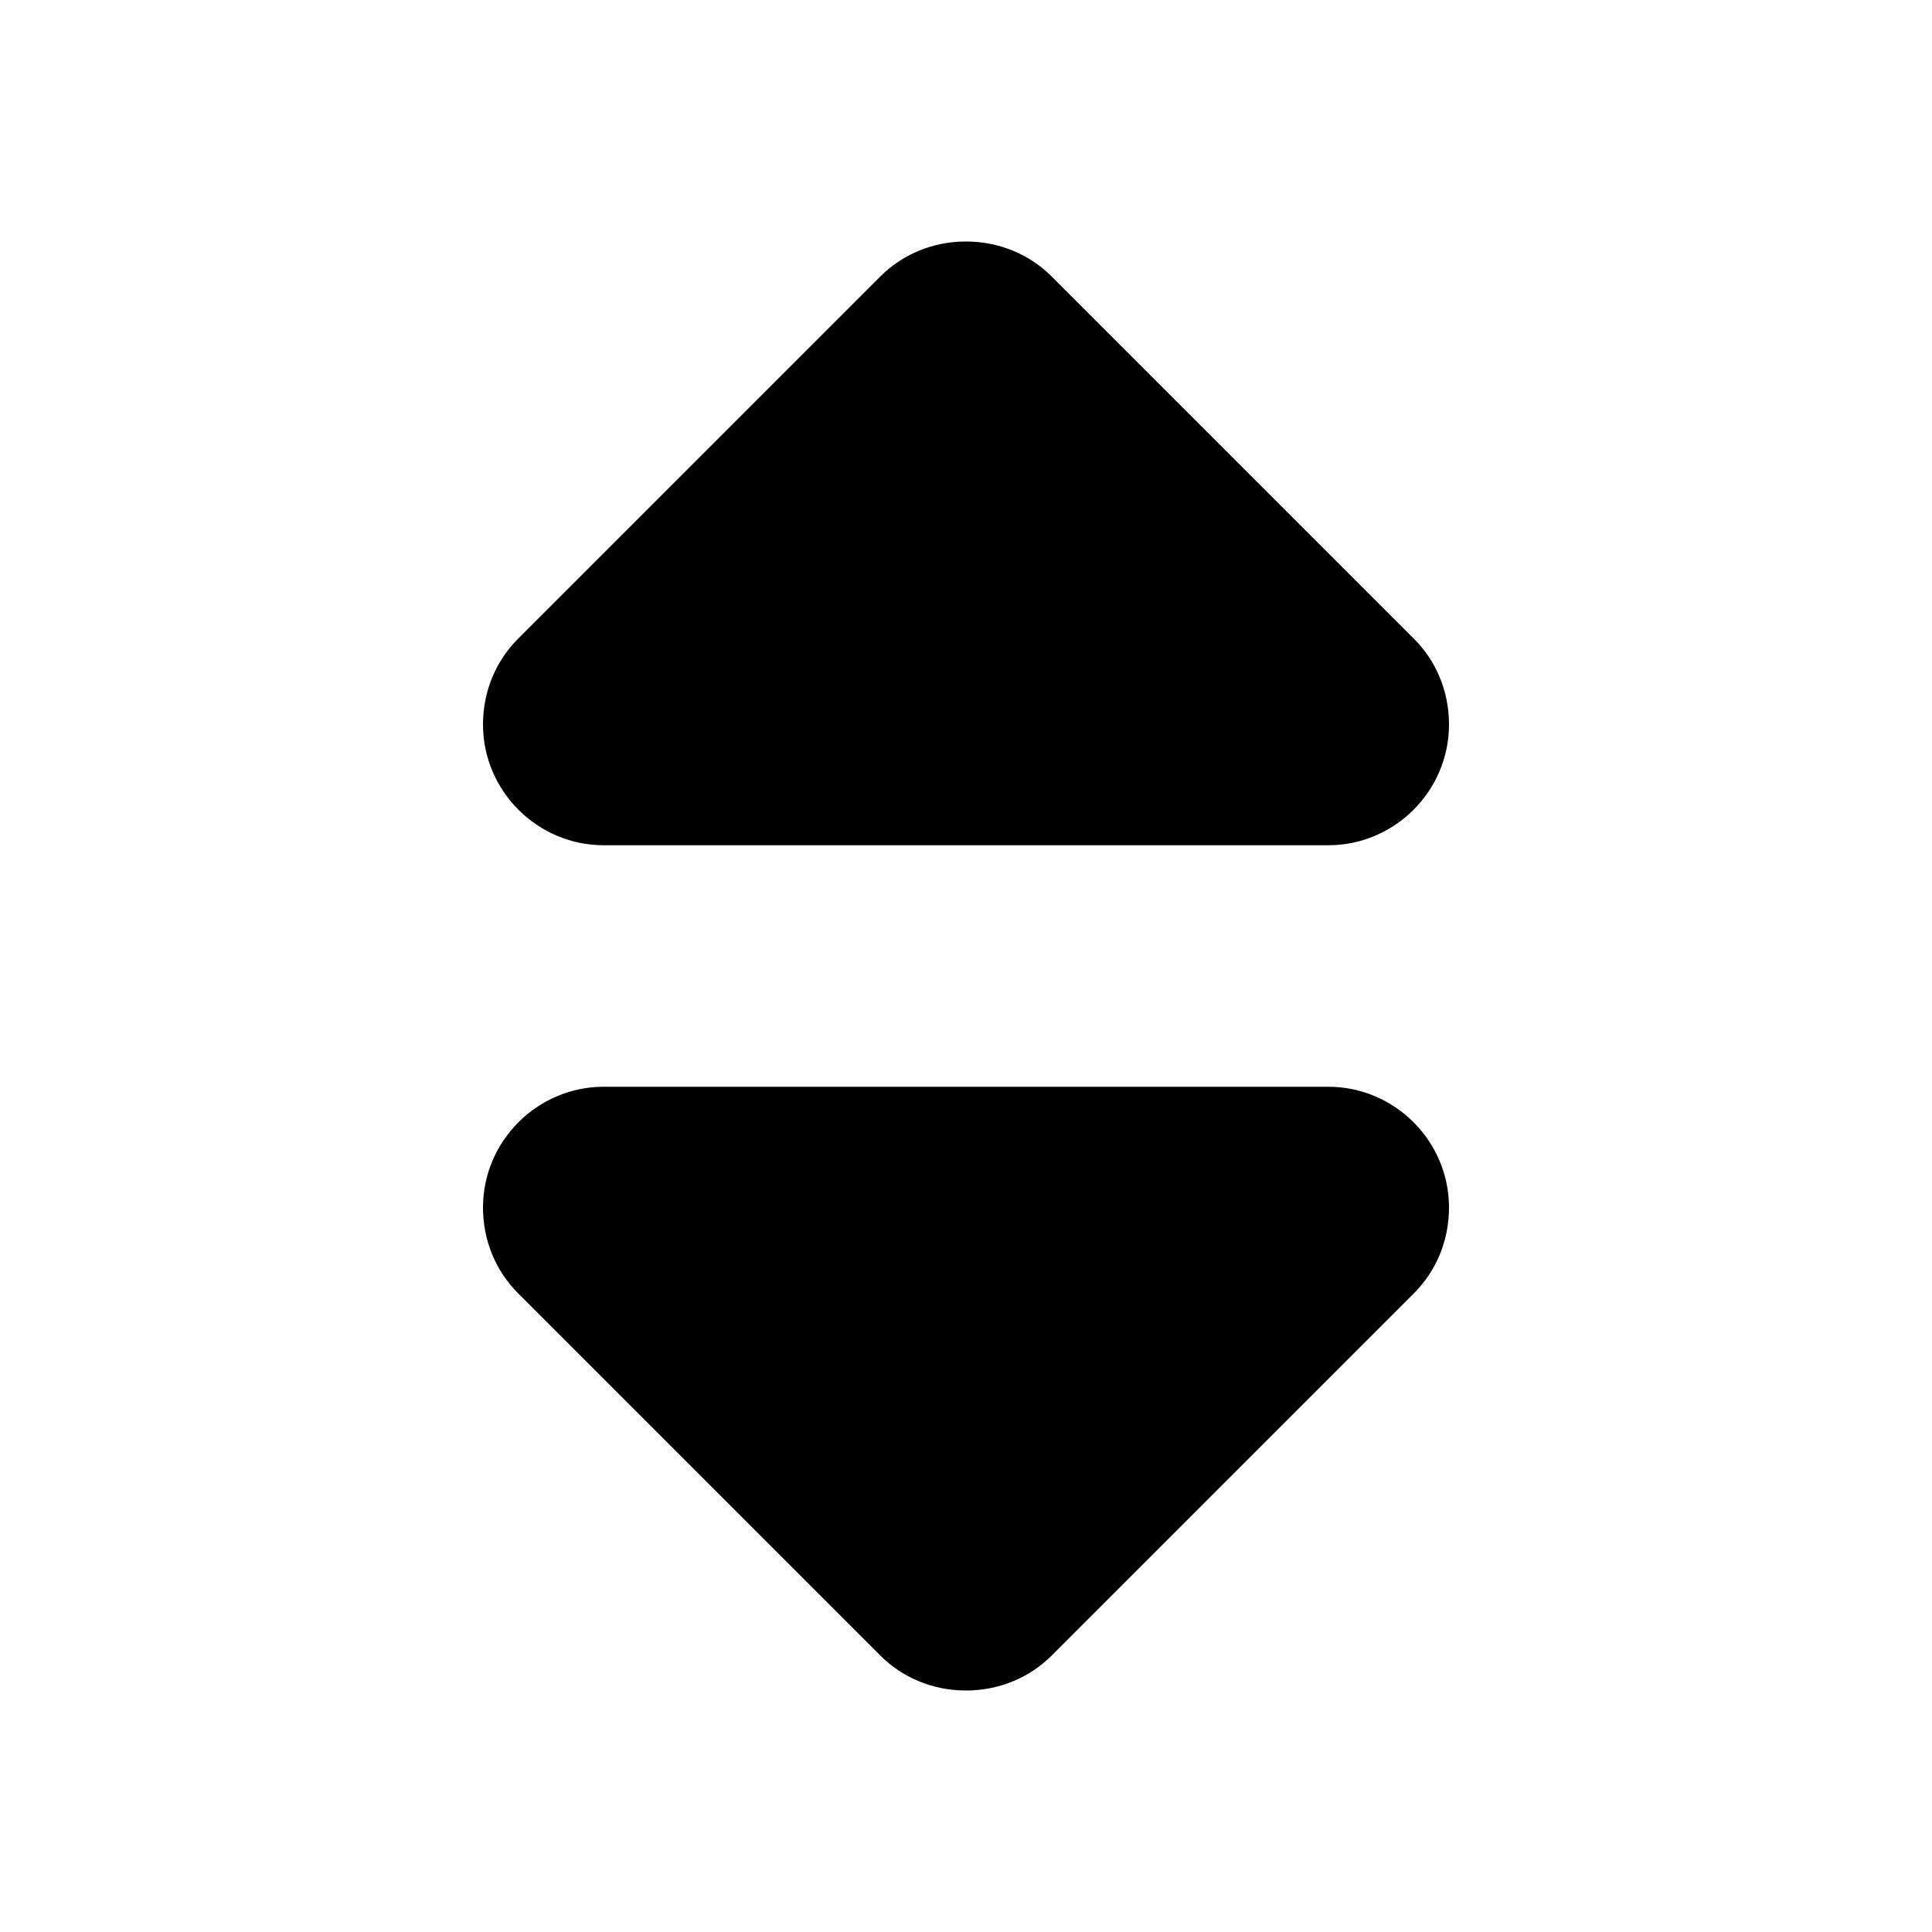
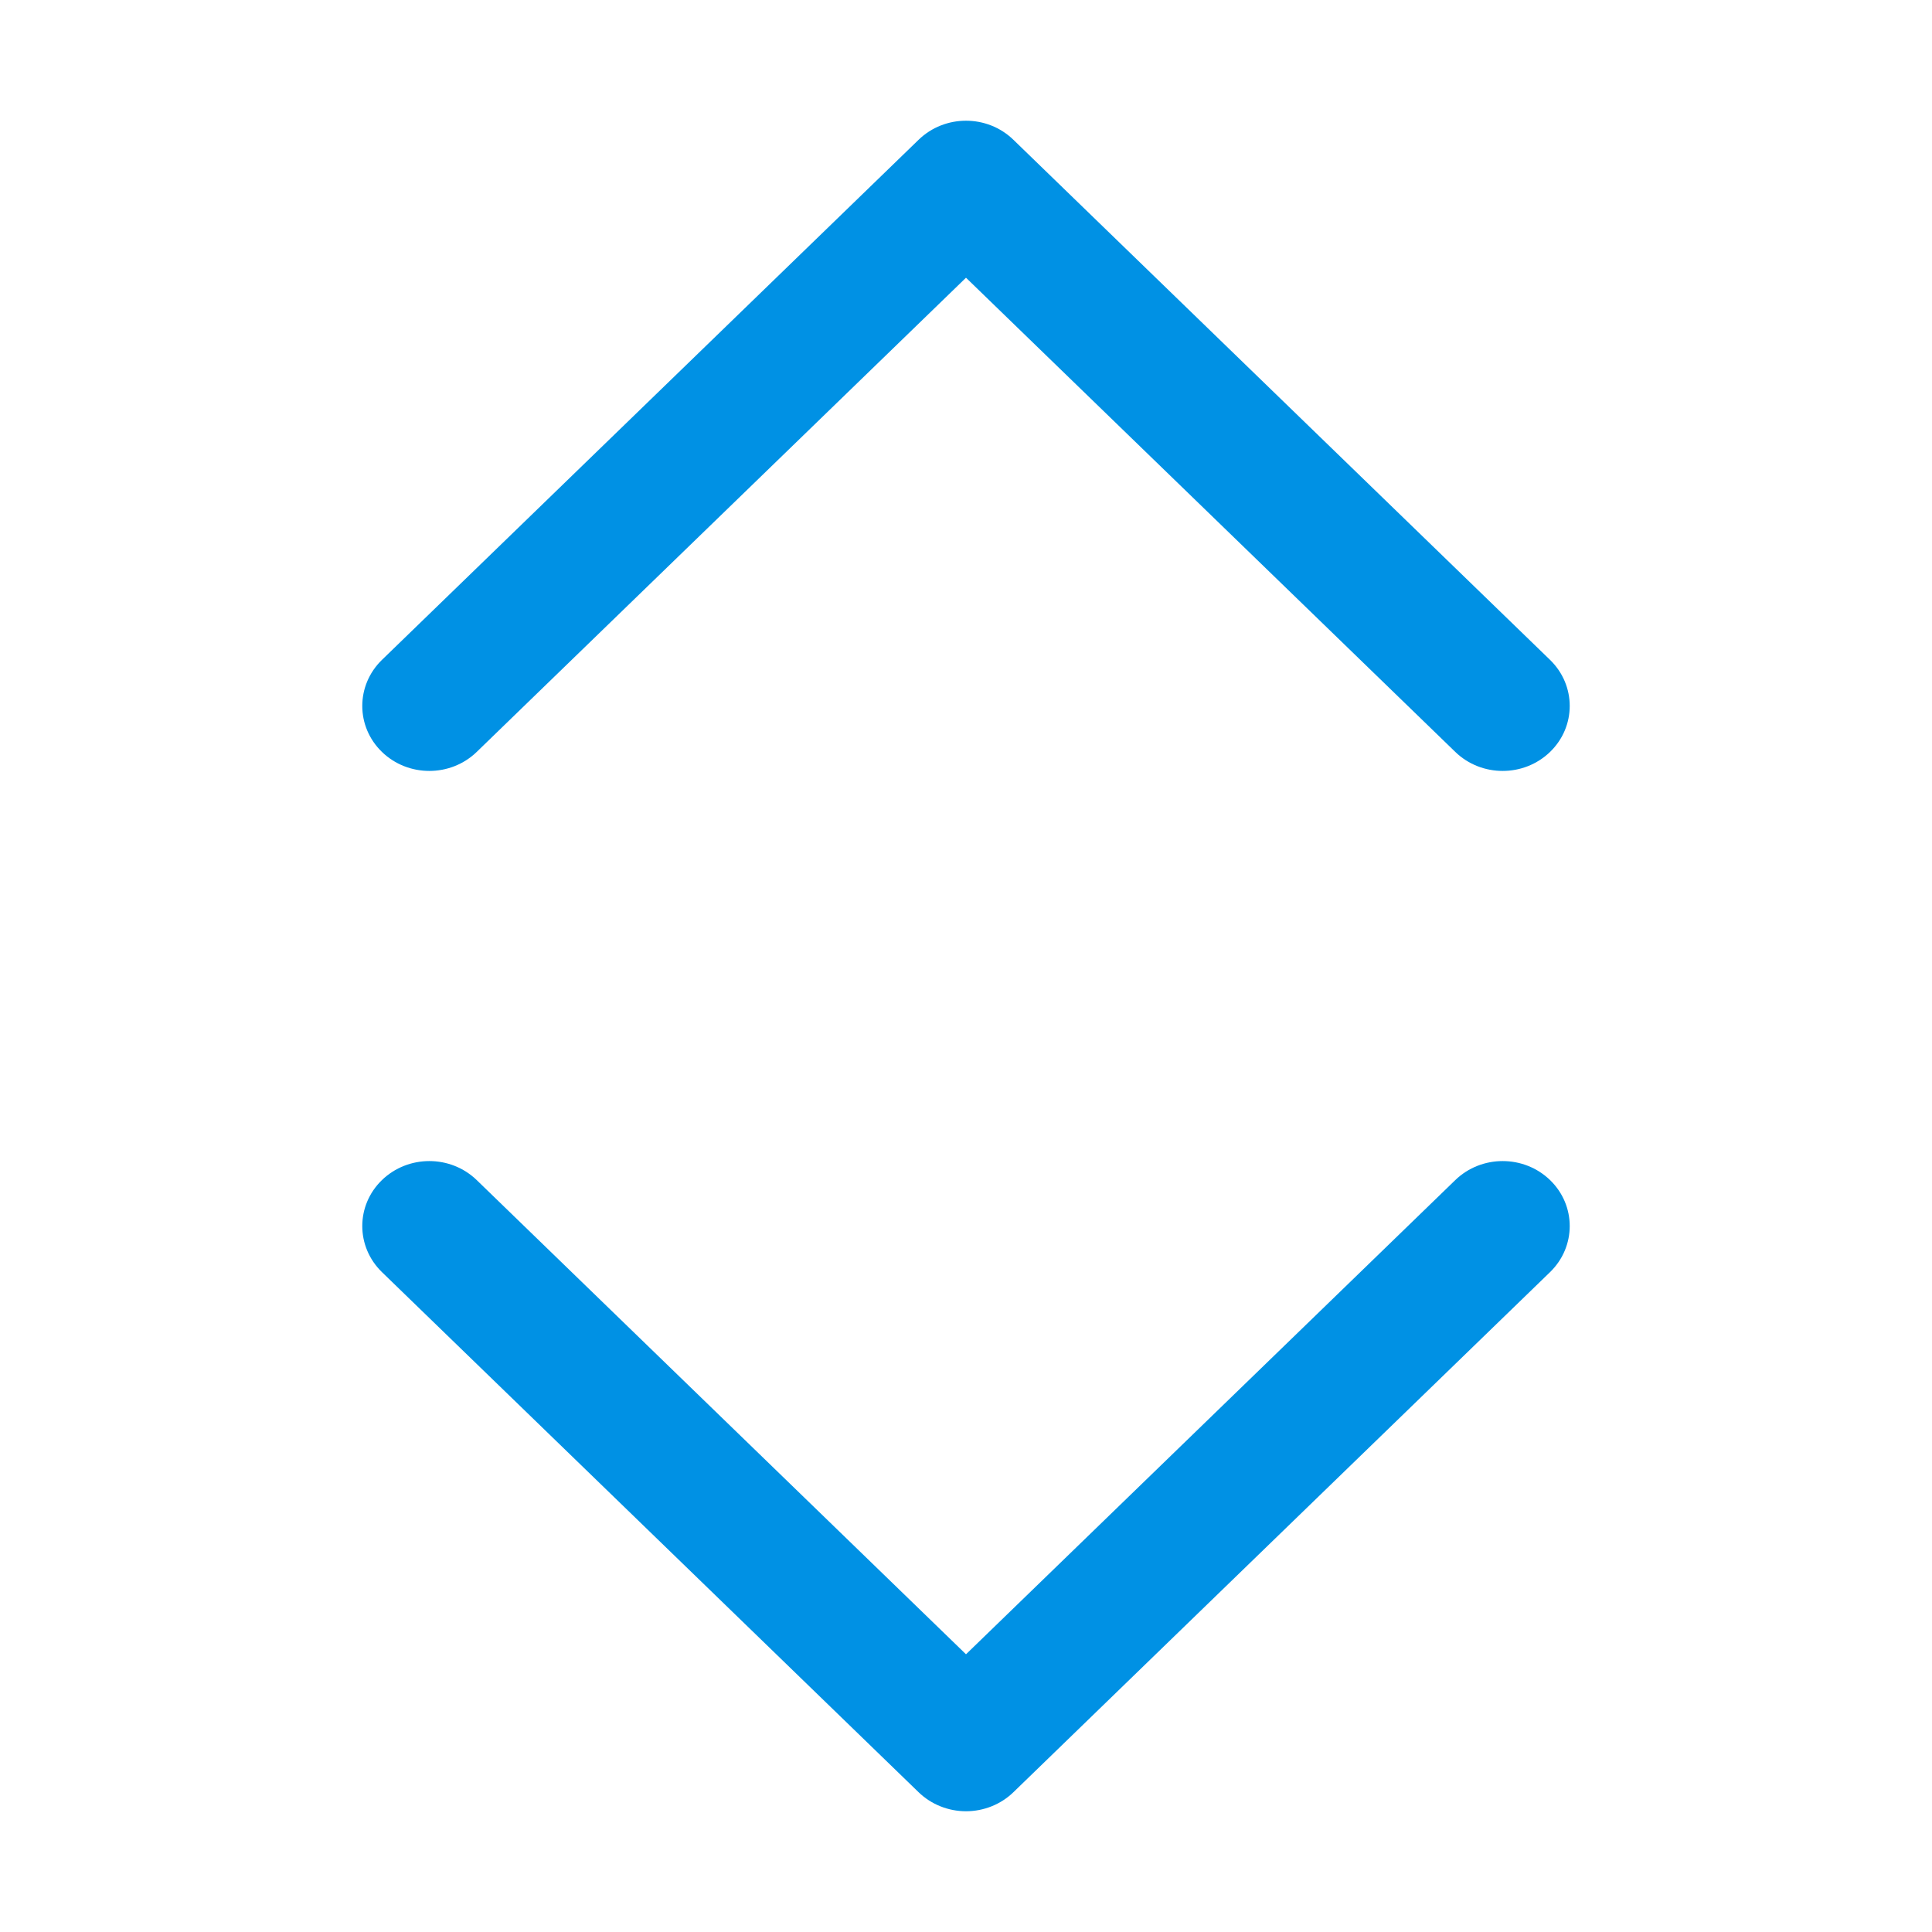
- <svg xmlns="http://www.w3.org/2000/svg" version="1.1" id="Layer_1" x="0px" y="0px" viewBox="0 0 16 16" enable-background="new 0 0 16 16" xml:space="preserve">
-   <g id="double_caret_vertical">
-     <g>
-       <path fill-rule="evenodd" clip-rule="evenodd" d="M5,7h6c0.55,0,1-0.45,1-1c0-0.28-0.11-0.53-0.29-0.71l-3-3C8.53,2.11,8.28,2,8,2    S7.47,2.11,7.29,2.29l-3,3C4.11,5.47,4,5.72,4,6C4,6.55,4.45,7,5,7z M11,9H5c-0.55,0-1,0.45-1,1c0,0.28,0.11,0.53,0.29,0.71l3,3    C7.47,13.89,7.72,14,8,14s0.53-0.11,0.71-0.29l3-3C11.89,10.53,12,10.28,12,10C12,9.45,11.55,9,11,9z" />
-     </g>
-   </g>
+ <svg xmlns="http://www.w3.org/2000/svg" width="16" height="16" viewBox="0 0 16 16" fill="none">
+   <path fill-rule="evenodd" clip-rule="evenodd" d="M7.607 1.158C7.824 0.947 8.176 0.947 8.393 1.158L12.837 5.465C13.054 5.676 13.054 6.017 12.837 6.227C12.62 6.437 12.269 6.437 12.052 6.227L8 2.3L3.948 6.227C3.731 6.437 3.38 6.437 3.163 6.227C2.946 6.017 2.946 5.676 3.163 5.465L7.607 1.158ZM3.163 9.773C3.38 9.563 3.731 9.563 3.948 9.773L8 13.7L12.052 9.773C12.269 9.563 12.62 9.563 12.837 9.773C13.054 9.983 13.054 10.324 12.837 10.535L8.393 14.842C8.289 14.943 8.147 15 8 15C7.853 15 7.711 14.943 7.607 14.842L3.163 10.535C2.946 10.324 2.946 9.983 3.163 9.773Z" fill="#0091E4" />
</svg>
